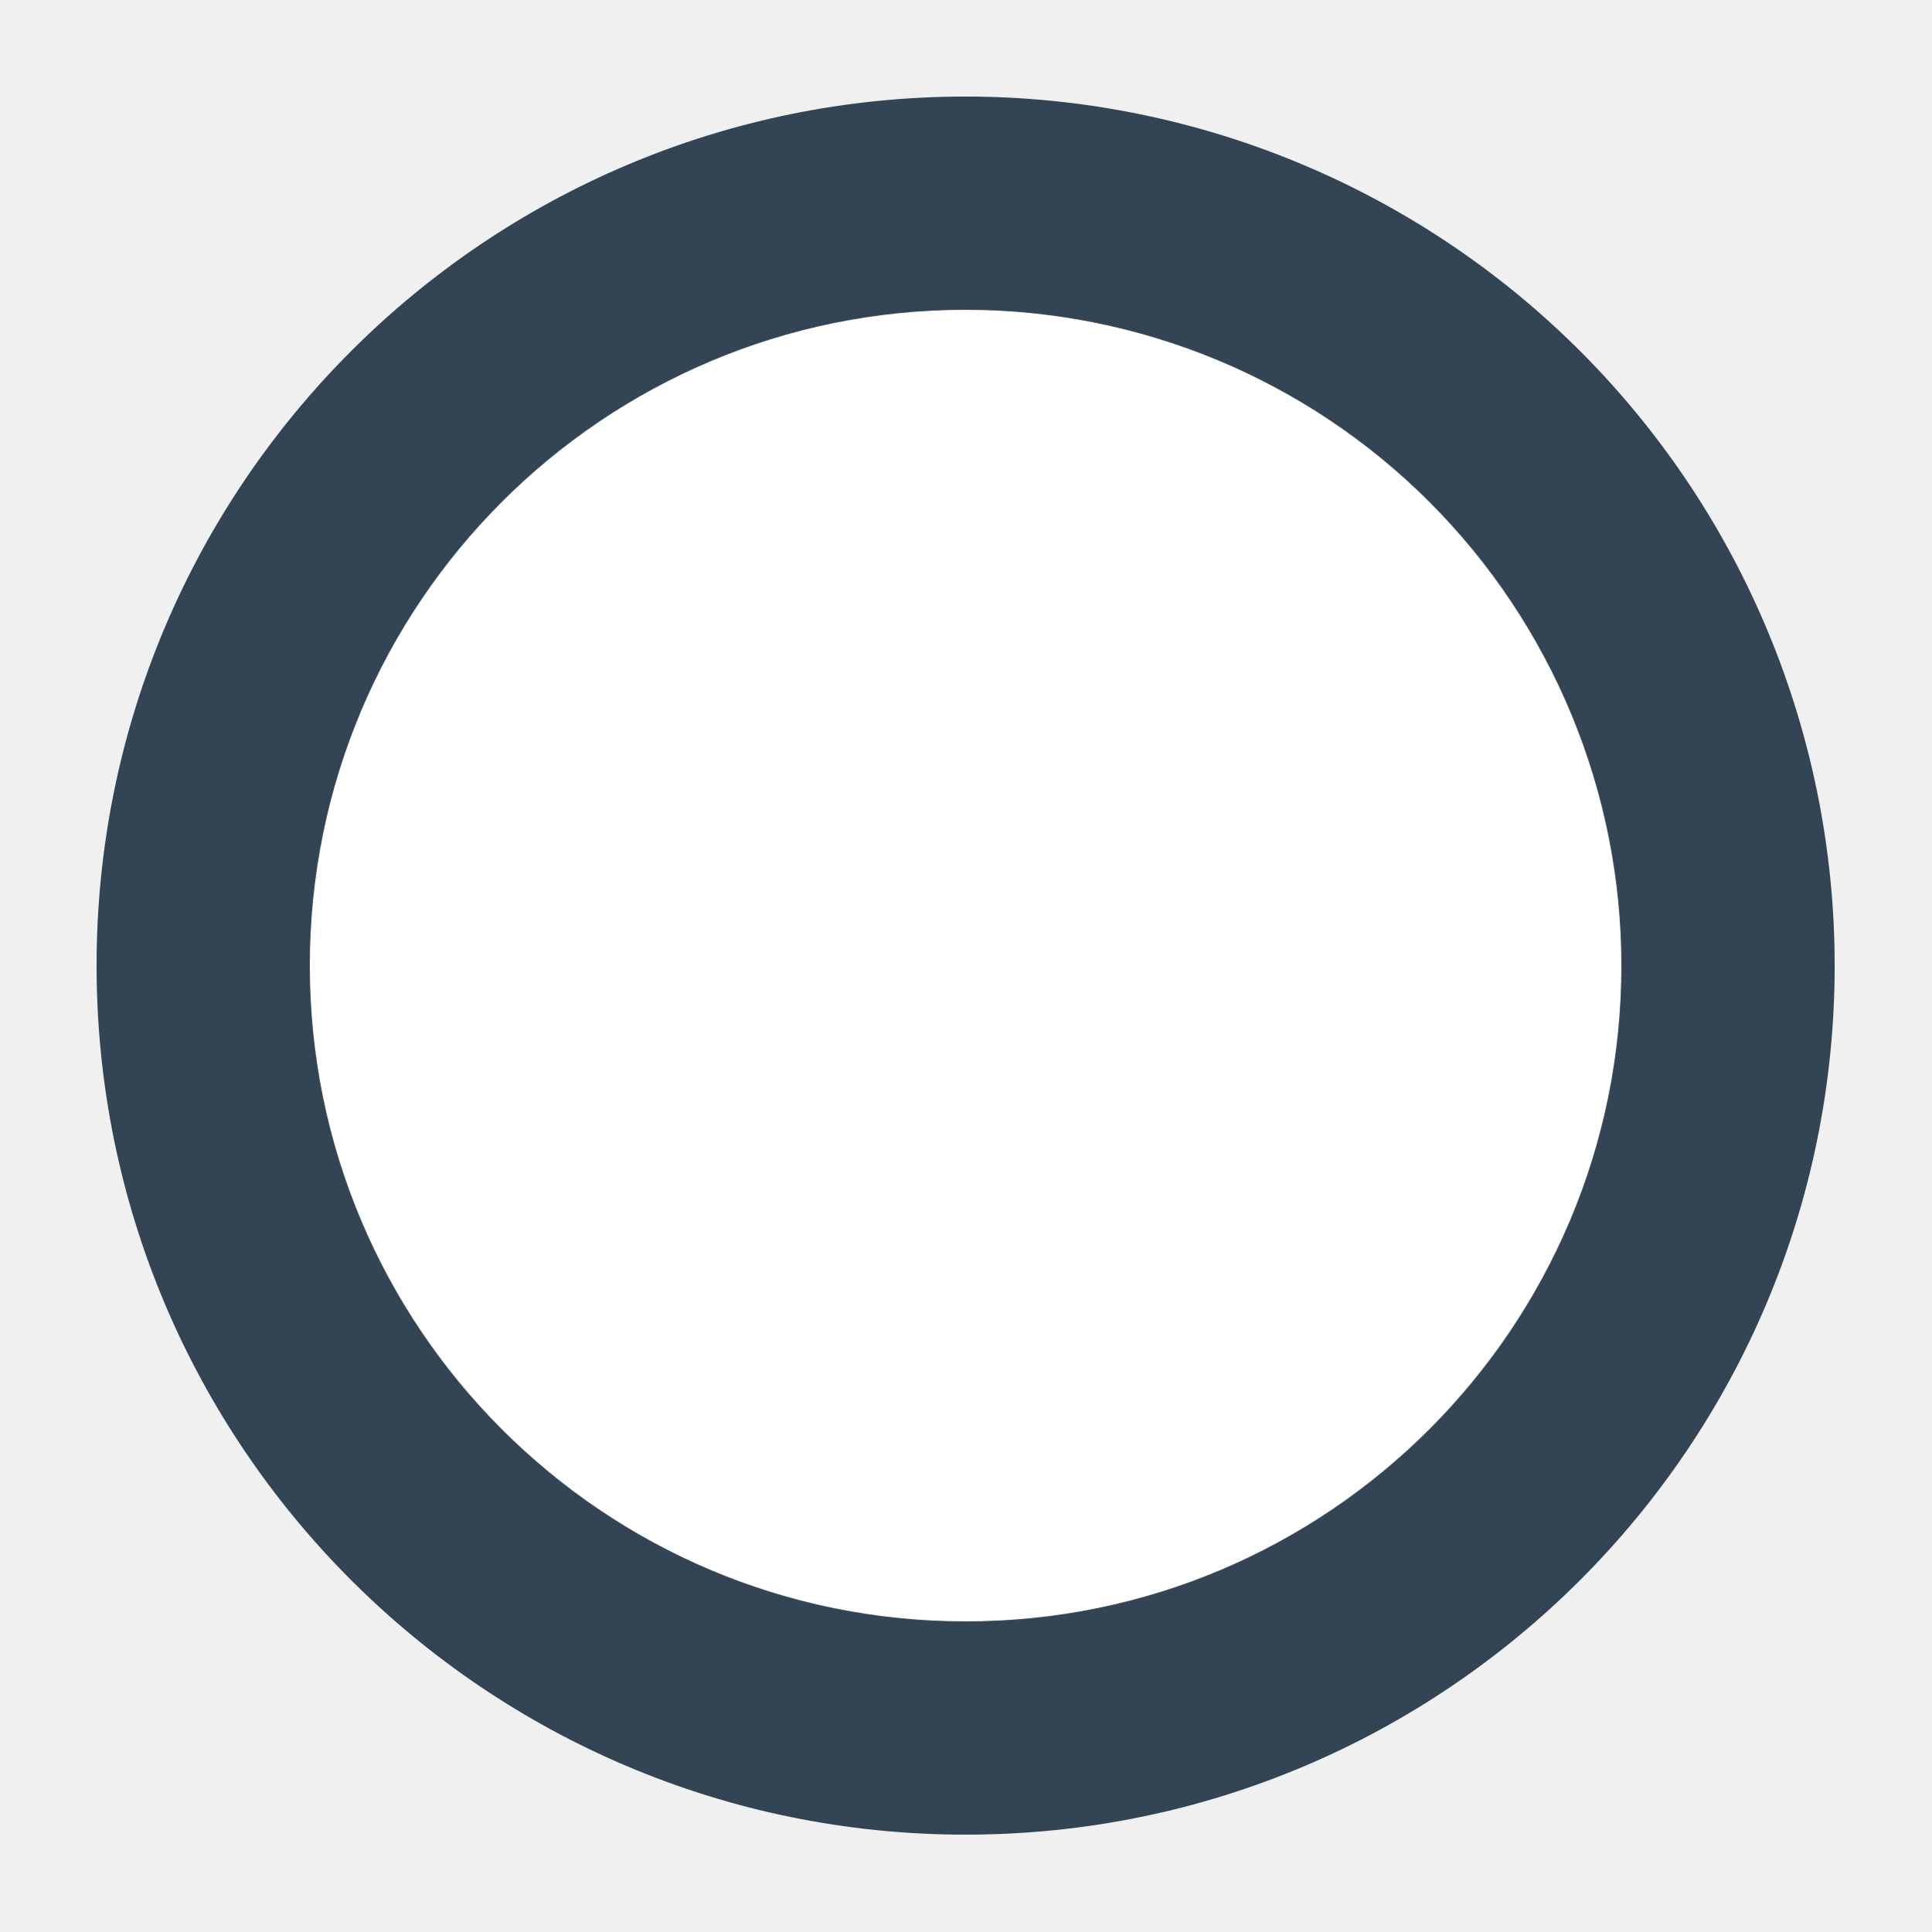
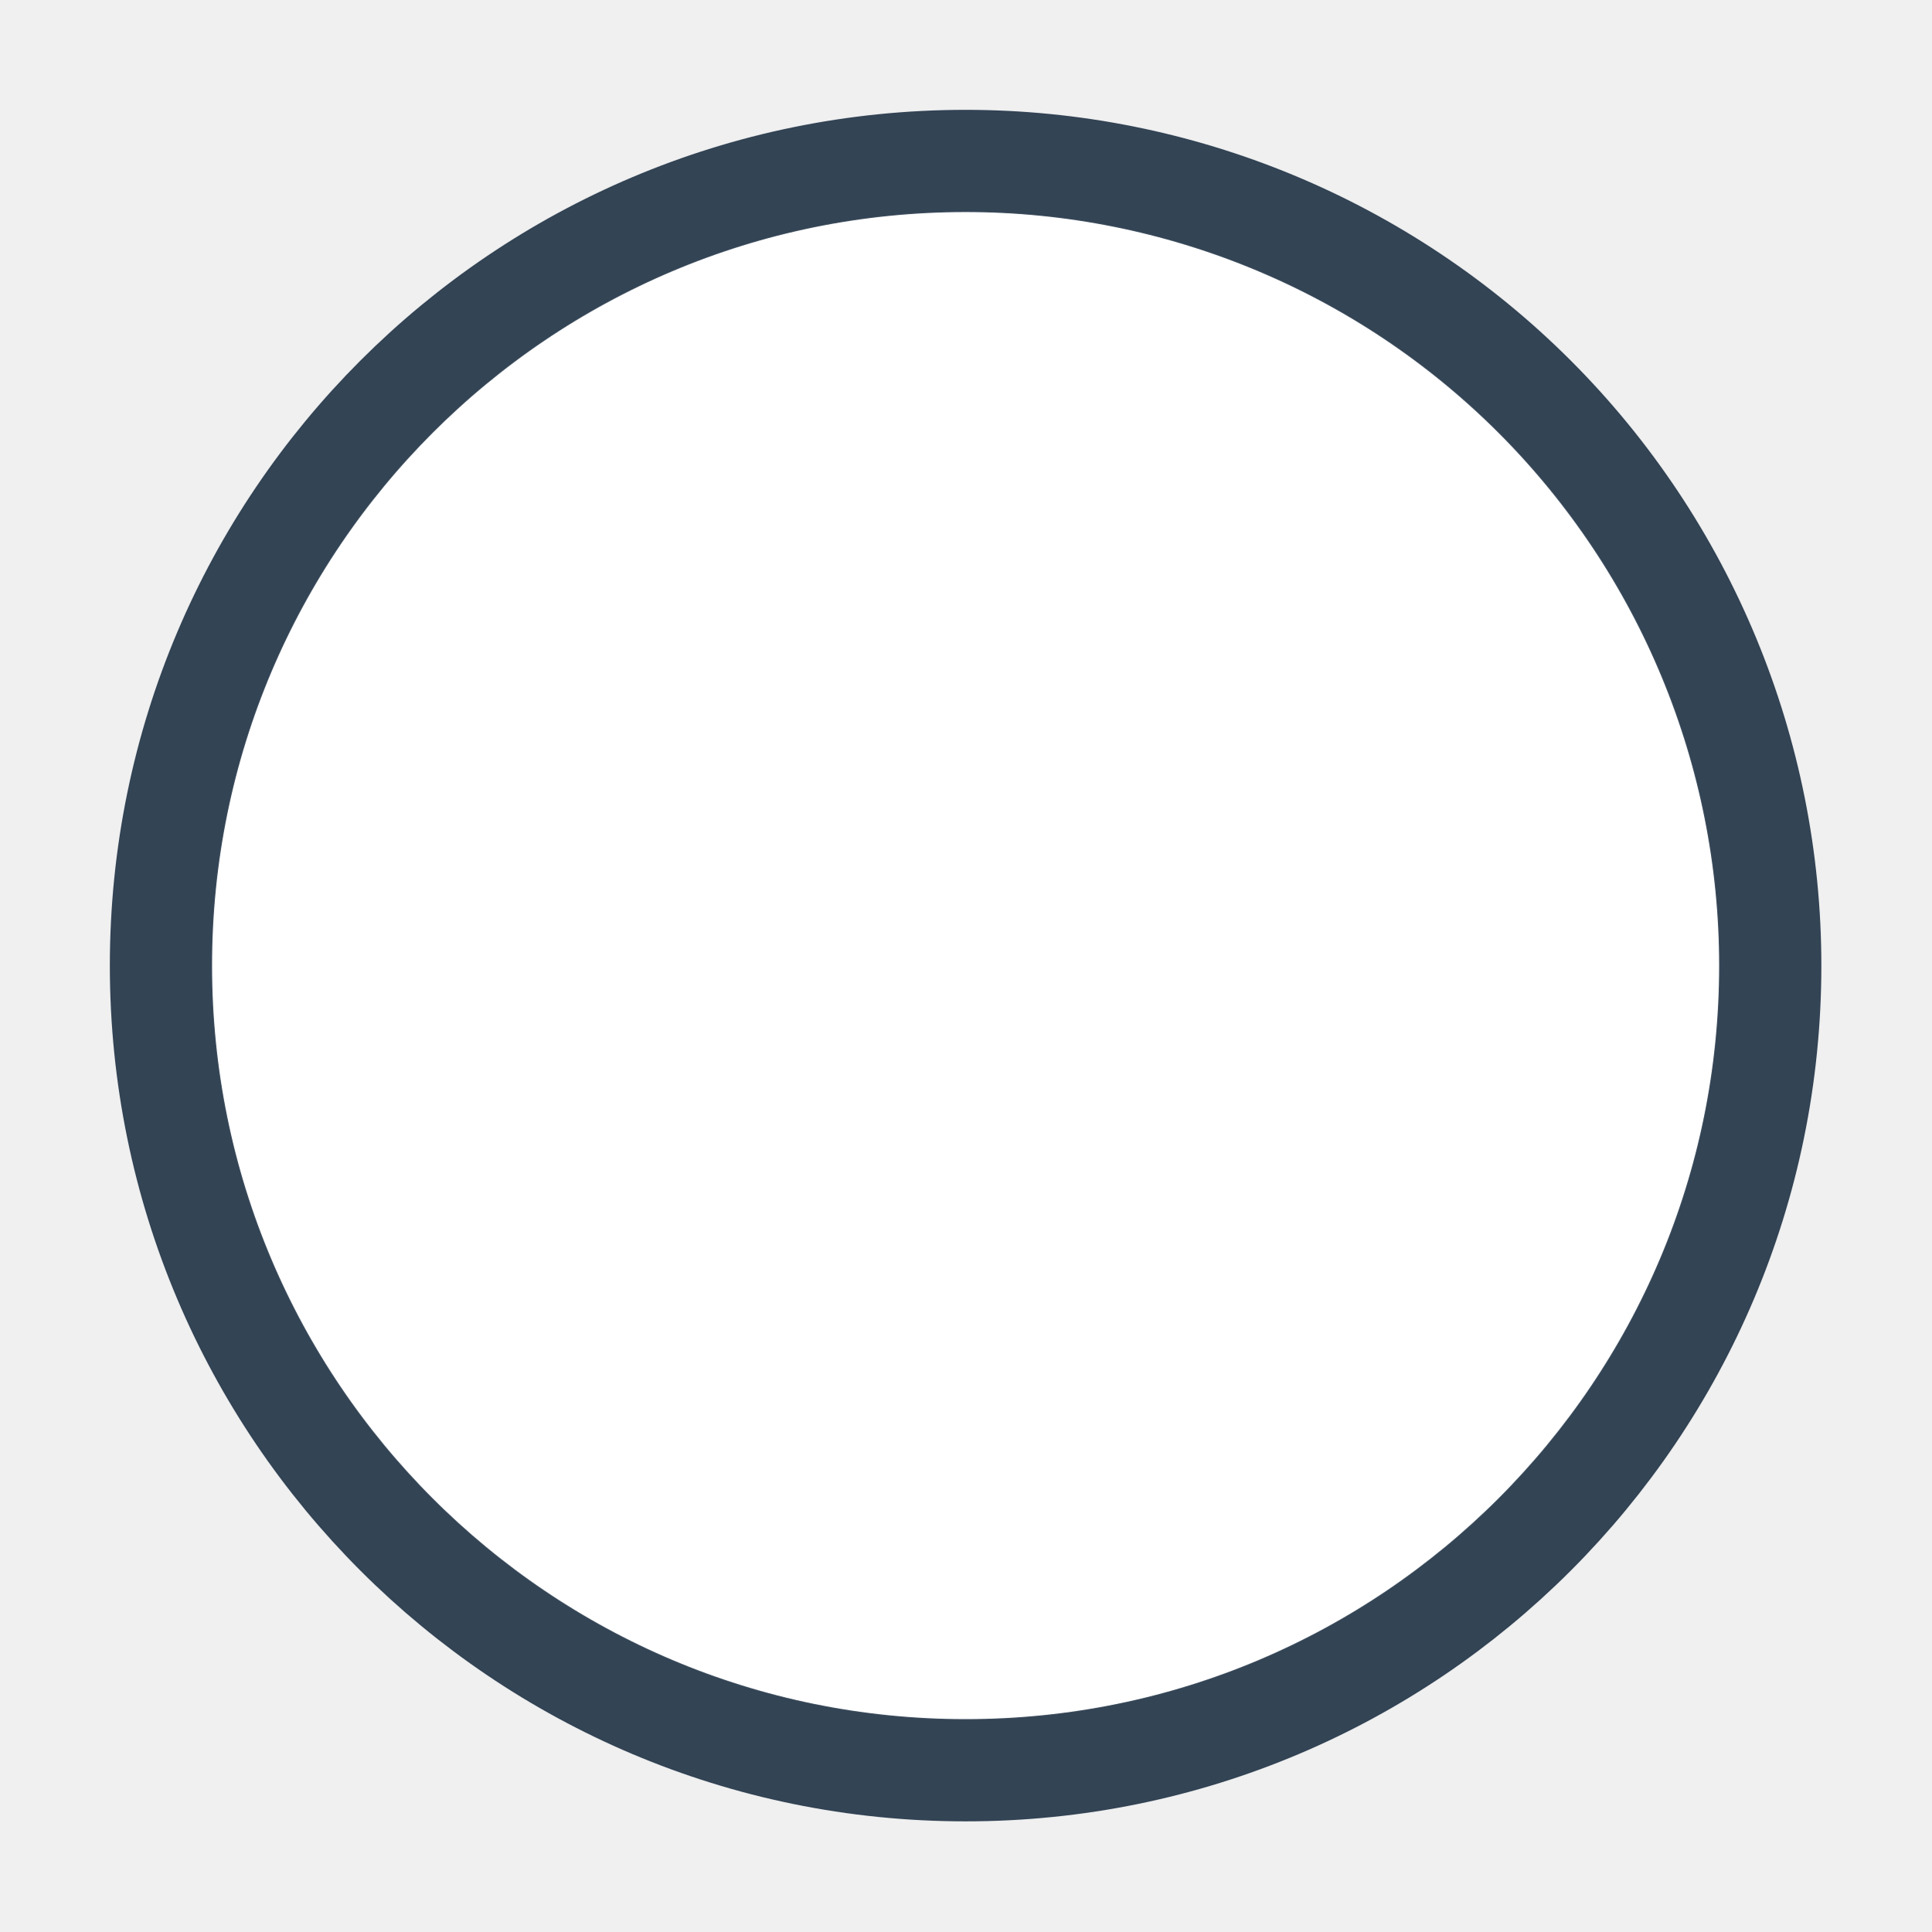
<svg xmlns="http://www.w3.org/2000/svg" version="1.1" viewBox="0.0 0.0 75.591 75.591" fill="none" stroke="none" stroke-linecap="square" stroke-miterlimit="10">
  <clipPath id="p.0">
    <path d="m0 0l75.591 0l0 75.591l-75.591 0l0 -75.591z" clip-rule="nonzero" />
  </clipPath>
  <g clip-path="url(#p.0)">
    <path fill="#000000" fill-opacity="0.0" d="m0 0l75.591 0l0 75.591l-75.591 0z" fill-rule="evenodd" />
-     <path fill="#334455" d="m3.78 37.795l0 0c0 -18.786 15.229 -34.016 34.016 -34.016l0 0c9.022 0 17.674 3.584 24.053 9.963c6.379 6.379 9.963 15.031 9.963 24.053l0 0c0 18.786 -15.229 34.016 -34.016 34.016l0 0c-18.786 0 -34.016 -15.229 -34.016 -34.016z" fill-rule="evenodd" />
-     <path fill="#ffffff" d="m12.126 37.795l0 0c0 -14.177 11.493 -25.669 25.669 -25.669l0 0c6.808 0 13.337 2.704 18.151 7.518c4.814 4.814 7.518 11.343 7.518 18.151l0 0c0 14.177 -11.493 25.669 -25.669 25.669l0 0c-14.177 0 -25.669 -11.493 -25.669 -25.669z" fill-rule="evenodd" />
+     <path fill="#ffffff" d="m6.299 37.795l0 0c0 -17.395 14.101 -31.496 31.496 -31.496l0 0c8.353 0 16.364 3.318 22.271 9.225c5.907 5.907 9.225 13.918 9.225 22.271l0 0c0 17.395 -14.101 31.496 -31.496 31.496l0 0c-17.395 0 -31.496 -14.101 -31.496 -31.496z" fill-rule="evenodd" />
+     <path stroke="#334455" stroke-width="4.0" stroke-linejoin="round" stroke-linecap="butt" d="m6.299 37.795l0 0c0 -17.395 14.101 -31.496 31.496 -31.496l0 0c8.353 0 16.364 3.318 22.271 9.225c5.907 5.907 9.225 13.918 9.225 22.271l0 0c0 17.395 -14.101 31.496 -31.496 31.496l0 0c-17.395 0 -31.496 -14.101 -31.496 -31.496z" fill-rule="evenodd" />
  </g>
</svg>
